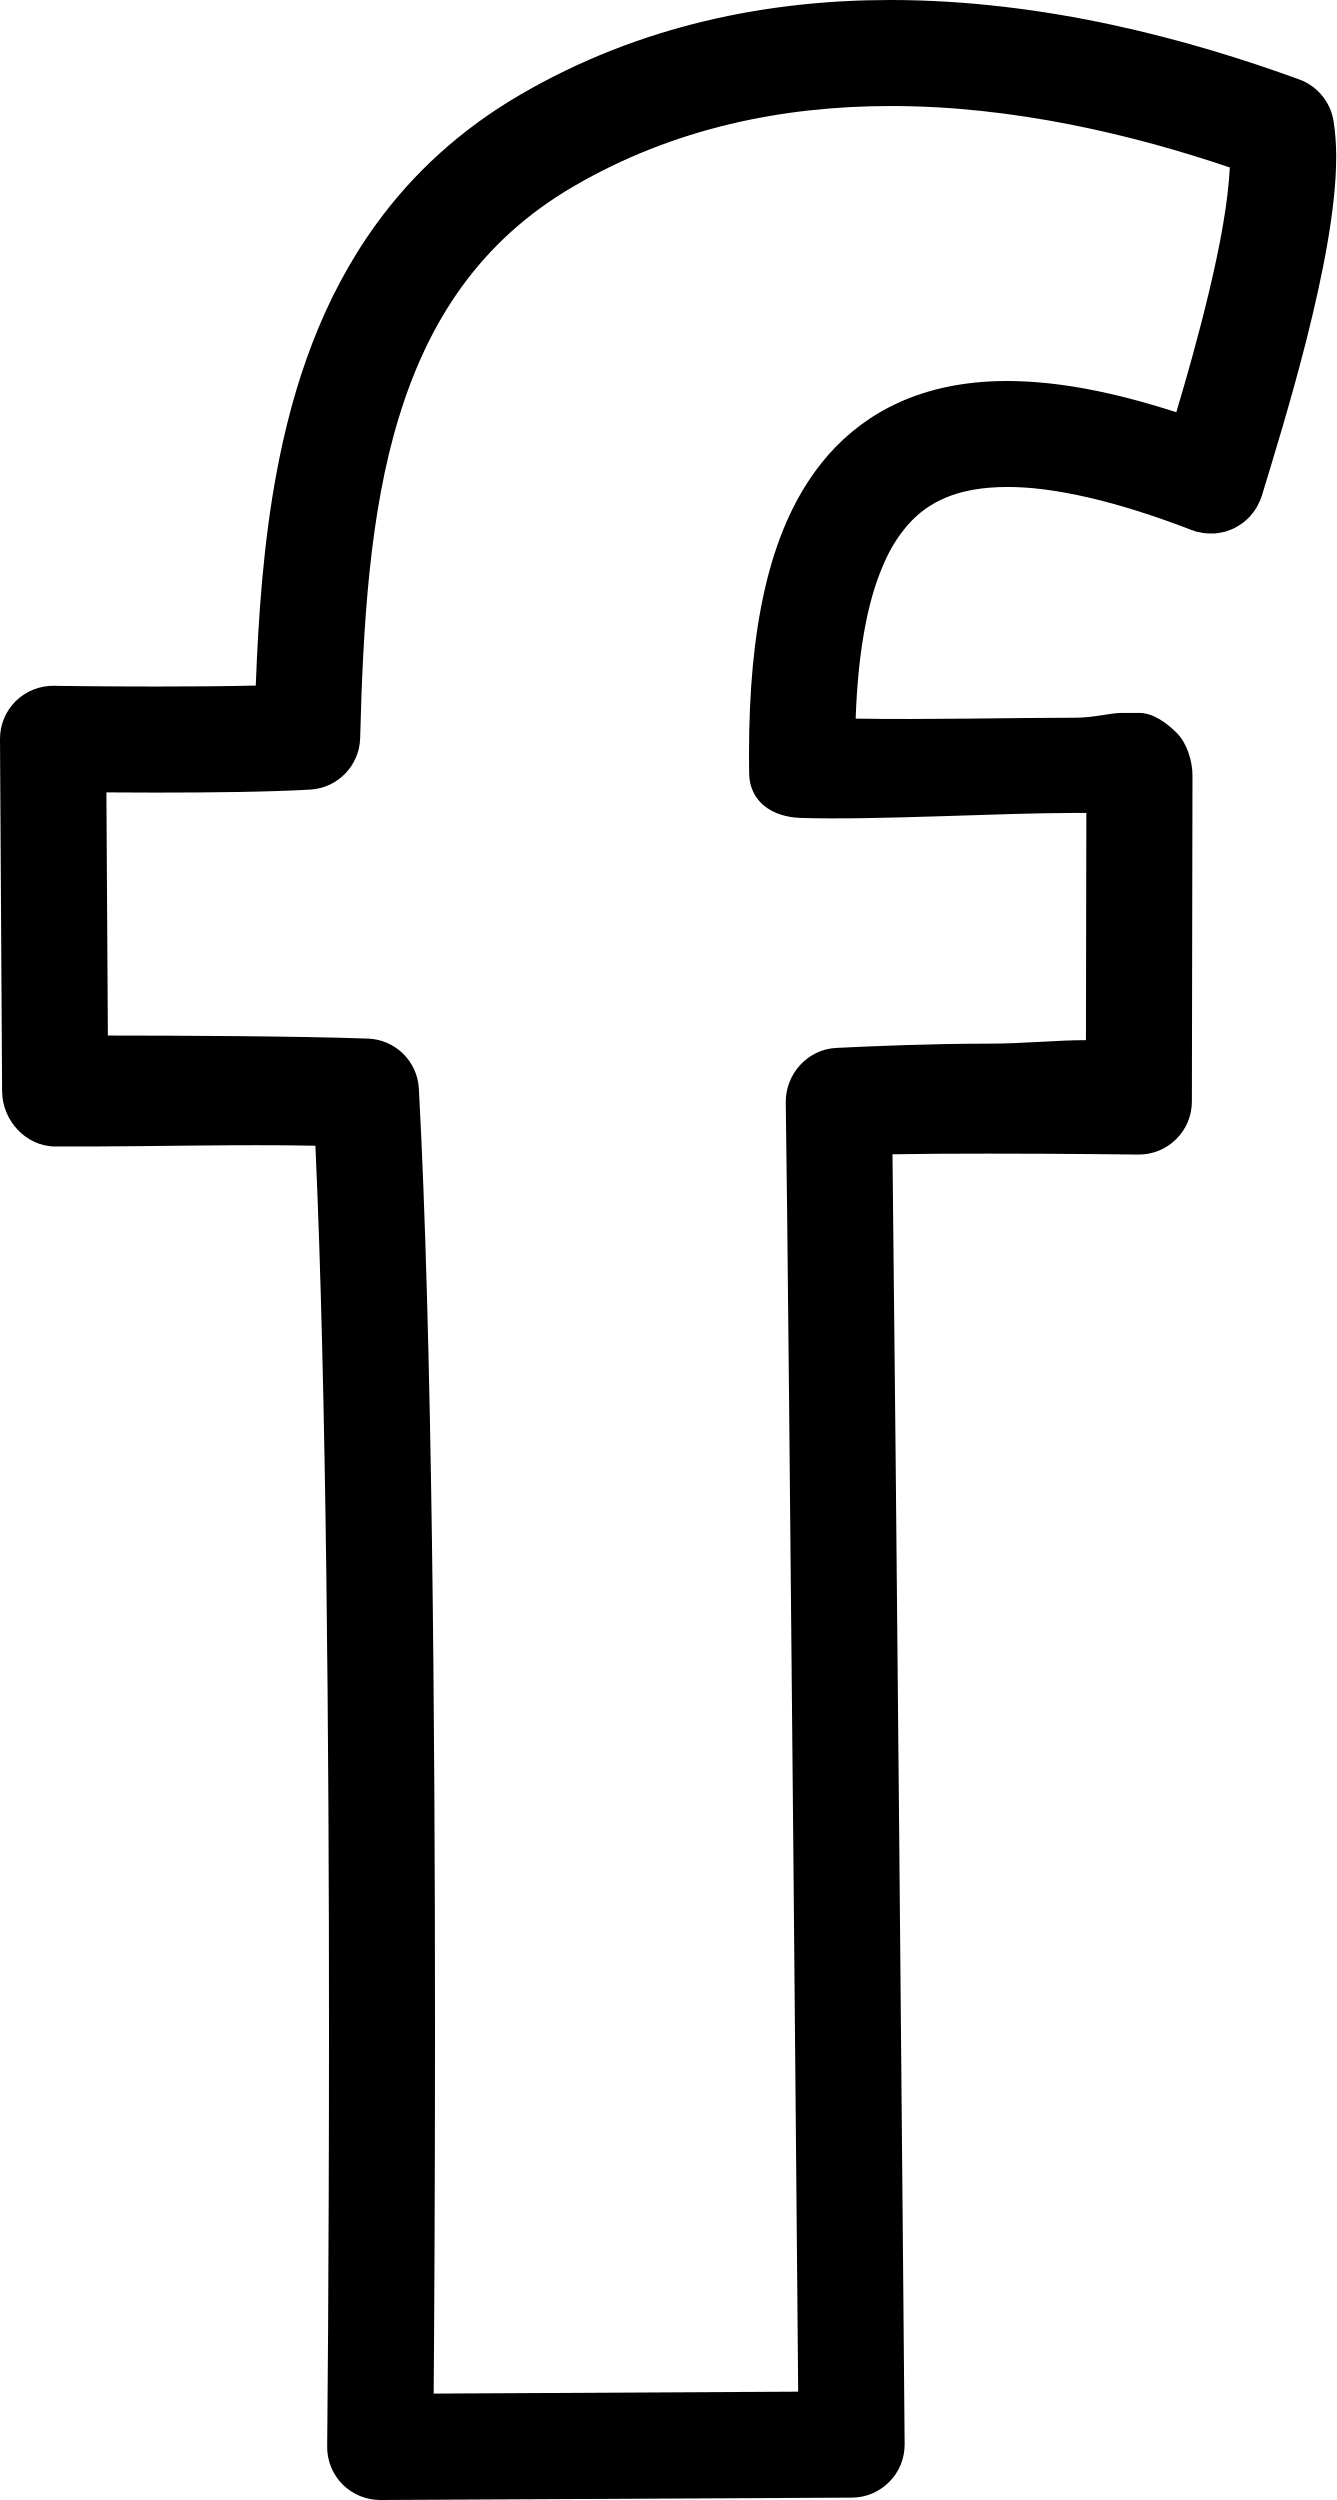
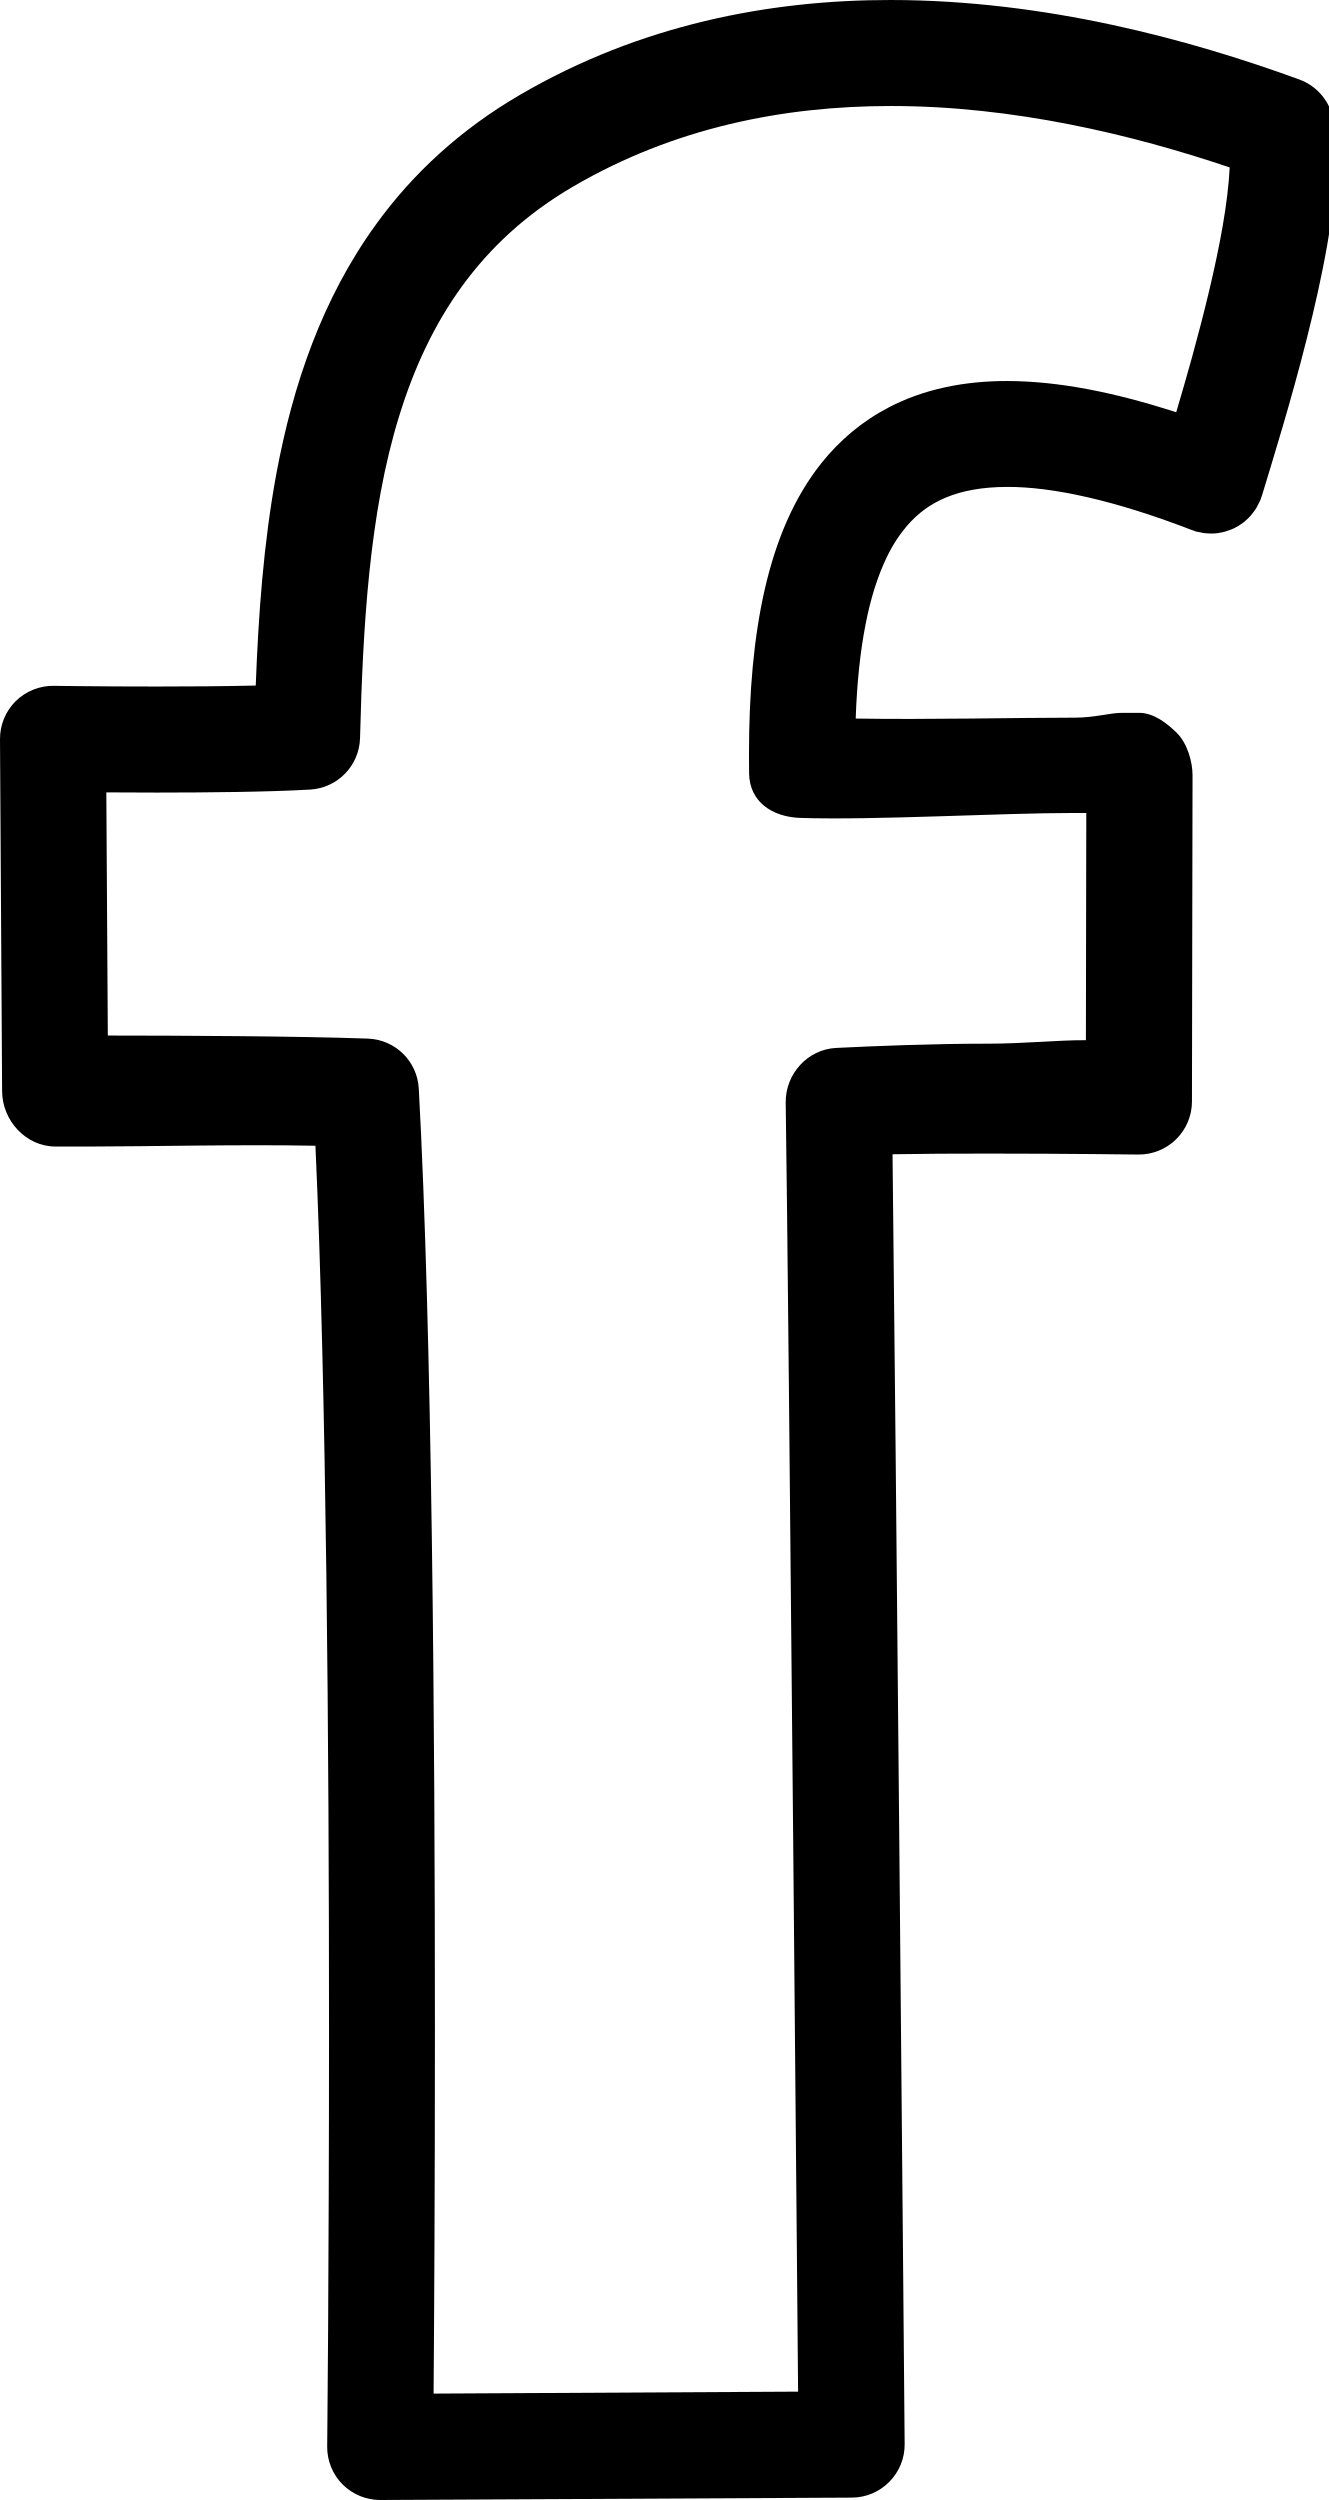
- <svg xmlns="http://www.w3.org/2000/svg" id="svg2" enable-background="new 0 0 100 100" xml:space="preserve" height="74.953" width="40.061" version="1.1" x="0px" y="0px" viewBox="0 0 40.061 74.953">
-   <path id="path6" d="m39.98 3.621c-0.093-0.566-0.485-1.04-1.022-1.237-3.277-1.196-7.608-2.381-12.256-2.384-3.646-0.001-7.509 0.743-11.1 2.837-1.808 1.051-3.233 2.38-4.318 3.876-1.633 2.247-2.502 4.833-2.992 7.458-0.395 2.123-0.544 4.286-0.624 6.383-0.936 0.022-1.997 0.029-2.963 0.029-0.845 0-1.618-0.005-2.181-0.011-0.281-0.003-0.508-0.005-0.666-0.007-0.158-0.003-0.242-0.004-0.244-0.004-0.424-0.006-0.84 0.162-1.143 0.459-0.302 0.299-0.474 0.714-0.471 1.139l0.063 10.56c0.006 0.88 0.718 1.654 1.596 1.654h1.109c1.555 0 4.457-0.067 6.688-0.023 0.33 7.254 0.408 18.125 0.408 26.56 0 3.556-0.015 6.655-0.027 8.887-0.008 1.113-0.014 1.998-0.02 2.612-0.005 0.613-0.008 0.941-0.008 0.943-0.004 0.424 0.162 0.833 0.463 1.135 0.3 0.3 0.71 0.468 1.135 0.466l14.134-0.071c0.425-0.002 0.825-0.172 1.123-0.475 0.299-0.302 0.462-0.705 0.458-1.131 0 0-0.074-8.691-0.161-18.066-0.074-8.062-0.156-16.618-0.203-20.603 0.872-0.015 1.888-0.021 2.876-0.02 1.155 0 2.279 0.007 3.113 0.014 0.416 0.003 0.761 0.007 1 0.01 0.241 0.003 0.375 0.004 0.375 0.004 0.425 0.006 0.834-0.159 1.137-0.457s0.474-0.704 0.475-1.129l0.018-9.781c0.001-0.425-0.166-0.97-0.467-1.269-0.3-0.299-0.704-0.605-1.13-0.605h-0.528c-0.338 0-0.819 0.144-1.396 0.144-1.773 0-4.455 0.063-6.577 0.027 0.038-1.085 0.136-2.008 0.296-2.826 0.154-0.796 0.366-1.441 0.616-1.972 0.188-0.398 0.397-0.712 0.621-0.975 0.34-0.394 0.708-0.66 1.182-0.858 0.473-0.196 1.068-0.313 1.83-0.314 1.353-0.004 3.211 0.396 5.538 1.295 0.017 0.007 0.036 0.009 0.054 0.016 0.019 0.006 0.034 0.017 0.053 0.022 0.034 0.011 0.068 0.012 0.102 0.02 0.054 0.013 0.107 0.025 0.16 0.032 0.052 0.006 0.103 0.008 0.153 0.01 0.053 0.001 0.104 0.002 0.157-0.001 0.052-0.004 0.102-0.011 0.151-0.02 0.051-0.008 0.102-0.018 0.151-0.031 0.048-0.013 0.096-0.03 0.142-0.048 0.049-0.017 0.097-0.036 0.143-0.059 0.045-0.022 0.087-0.047 0.13-0.073 0.044-0.027 0.088-0.056 0.13-0.087 0.04-0.029 0.076-0.062 0.112-0.096 0.04-0.036 0.078-0.072 0.112-0.111 0.034-0.038 0.064-0.078 0.095-0.119 0.031-0.042 0.062-0.085 0.089-0.131 0.026-0.044 0.049-0.093 0.072-0.142 0.015-0.032 0.034-0.061 0.047-0.095 0.008-0.018 0.01-0.037 0.017-0.057 0.005-0.017 0.016-0.032 0.021-0.05 0.321-1.058 0.872-2.831 1.345-4.702 0.236-0.938 0.455-1.902 0.617-2.831 0.161-0.93 0.27-1.818 0.271-2.646-0.002-0.366-0.024-0.721-0.081-1.075zm-13.332 8.593c-0.787 0.407-1.473 0.981-2.022 1.672-0.827 1.04-1.359 2.315-1.693 3.766-0.334 1.454-0.477 3.102-0.477 4.96 0 0.19 0.002 0.383 0.004 0.578 0.014 0.849 0.691 1.304 1.54 1.332 2.261 0.072 5.966-0.149 8.23-0.149h0.34l-0.012 6.813c-0.813-0.006-1.852 0.104-2.924 0.104-1.693 0-3.446 0.073-4.565 0.128-0.857 0.043-1.523 0.783-1.511 1.641 0.043 2.716 0.139 12.793 0.225 22.165 0.043 4.687 0.083 9.211 0.113 12.555 0.014 1.623 0.026 2.97 0.034 3.926l-10.928 0.058c0.017-2.107 0.04-6.104 0.04-10.893 0-9.053-0.086-20.906-0.484-28.23-0.044-0.824-0.706-1.473-1.53-1.502-2.153-0.076-5.731-0.09-7.794-0.091l-0.044-7.29c0.45 0.003 0.968 0.006 1.516 0.006 1.554-0.001 3.336-0.017 4.595-0.09 0.824-0.047 1.476-0.72 1.497-1.544 0.086-3.345 0.276-6.741 1.165-9.629 0.443-1.446 1.052-2.762 1.893-3.919 0.843-1.156 1.914-2.162 3.348-2.998 3.013-1.754 6.275-2.403 9.5-2.404 3.671-0.003 7.262 0.858 10.167 1.842-0.023 0.497-0.097 1.11-0.213 1.775-0.214 1.228-0.561 2.626-0.914 3.906-0.162 0.586-0.324 1.144-0.477 1.658-1.875-0.607-3.545-0.934-5.068-0.937-1.296-0.001-2.5 0.244-3.551 0.791z" />
+ <svg xmlns="http://www.w3.org/2000/svg" version="1.1" width="34" height="64" viewBox="0 0 34 64">
+   <path fill="#000" d="M34.138 3.092c-0.079-0.483-0.414-0.888-0.873-1.056-2.798-1.021-6.496-2.033-10.465-2.036-3.113-0.001-6.412 0.634-9.478 2.422-1.544 0.897-2.761 2.032-3.687 3.31-1.394 1.919-2.136 4.127-2.555 6.368-0.337 1.813-0.465 3.66-0.533 5.45-0.799 0.019-1.705 0.025-2.53 0.025-0.721 0-1.382-0.004-1.862-0.009-0.24-0.003-0.434-0.004-0.569-0.006s-0.207-0.003-0.208-0.003c-0.362-0.005-0.717 0.138-0.976 0.392-0.258 0.255-0.405 0.61-0.402 0.973l0.054 9.017c0.005 0.751 0.613 1.412 1.363 1.412h0.947c1.328 0 3.806-0.057 5.711-0.020 0.282 6.194 0.348 15.476 0.348 22.679 0 3.036-0.013 5.682-0.023 7.588-0.007 0.95-0.012 1.706-0.017 2.23s-0.007 0.803-0.007 0.805c-0.003 0.362 0.138 0.711 0.395 0.969 0.256 0.256 0.606 0.4 0.969 0.398l12.069-0.061c0.363-0.002 0.704-0.147 0.959-0.406s0.395-0.602 0.391-0.966c0 0-0.063-7.421-0.137-15.426-0.063-6.884-0.133-14.19-0.173-17.592 0.745-0.013 1.612-0.018 2.456-0.017 0.986 0 1.946 0.006 2.658 0.012 0.355 0.003 0.65 0.006 0.854 0.009 0.206 0.003 0.32 0.003 0.32 0.003 0.363 0.005 0.712-0.136 0.971-0.39s0.405-0.601 0.406-0.964l0.015-8.352c0.001-0.363-0.142-0.828-0.399-1.084s-0.601-0.517-0.965-0.517h-0.451c-0.289 0-0.699 0.123-1.192 0.123-1.514 0-3.804 0.054-5.616 0.023 0.032-0.926 0.116-1.715 0.253-2.413 0.131-0.68 0.313-1.23 0.526-1.684 0.16-0.34 0.339-0.608 0.53-0.832 0.29-0.336 0.605-0.564 1.009-0.733 0.404-0.167 0.912-0.267 1.563-0.268 1.155-0.003 2.742 0.338 4.729 1.106 0.015 0.006 0.031 0.008 0.046 0.014s0.029 0.014 0.045 0.019c0.029 0.009 0.058 0.010 0.087 0.017 0.046 0.011 0.091 0.021 0.137 0.027s0.088 0.007 0.131 0.009c0.045 0.001 0.089 0.002 0.134-0.001s0.087-0.009 0.129-0.017c0.044-0.007 0.087-0.015 0.129-0.027s0.082-0.026 0.121-0.041c0.042-0.014 0.083-0.031 0.122-0.050s0.074-0.040 0.111-0.062c0.038-0.023 0.075-0.048 0.111-0.074 0.034-0.025 0.065-0.053 0.096-0.082 0.034-0.031 0.067-0.062 0.096-0.095s0.055-0.067 0.081-0.102c0.026-0.036 0.053-0.073 0.076-0.112 0.022-0.038 0.042-0.079 0.062-0.121 0.013-0.027 0.029-0.052 0.040-0.081 0.007-0.015 0.009-0.032 0.014-0.049 0.004-0.014 0.014-0.027 0.018-0.043 0.274-0.903 0.745-2.417 1.148-4.015 0.202-0.801 0.389-1.624 0.527-2.417s0.231-1.552 0.231-2.259c-0.002-0.313-0.020-0.616-0.069-0.918zM22.754 10.429c-0.672 0.348-1.258 0.838-1.727 1.428-0.706 0.888-1.16 1.977-1.446 3.216-0.285 1.242-0.407 2.649-0.407 4.235 0 0.162 0.002 0.327 0.003 0.494 0.012 0.725 0.59 1.113 1.315 1.137 1.931 0.061 5.094-0.127 7.027-0.127h0.29l-0.010 5.817c-0.694-0.005-1.581 0.089-2.497 0.089-1.446 0-2.942 0.062-3.898 0.109-0.732 0.037-1.3 0.669-1.29 1.401 0.037 2.319 0.119 10.924 0.192 18.926 0.037 4.002 0.071 7.865 0.096 10.72 0.012 1.386 0.022 2.536 0.029 3.352l-9.331 0.050c0.014-1.799 0.034-5.212 0.034-9.301 0-7.73-0.073-17.851-0.413-24.105-0.038-0.704-0.603-1.258-1.306-1.282-1.838-0.065-4.894-0.077-6.655-0.078l-0.038-6.225c0.384 0.003 0.827 0.005 1.294 0.005 1.327-0.001 2.849-0.015 3.923-0.077 0.704-0.040 1.26-0.615 1.278-1.318 0.073-2.856 0.236-5.756 0.995-8.222 0.378-1.235 0.898-2.358 1.616-3.346 0.72-0.987 1.634-1.846 2.859-2.56 2.573-1.498 5.358-2.052 8.112-2.053 3.135-0.003 6.201 0.733 8.681 1.573-0.020 0.424-0.083 0.948-0.182 1.516-0.183 1.049-0.479 2.242-0.78 3.335-0.138 0.5-0.277 0.977-0.407 1.416-1.601-0.518-3.027-0.797-4.327-0.8-1.107-0.001-2.135 0.208-3.032 0.675z" />
</svg>
